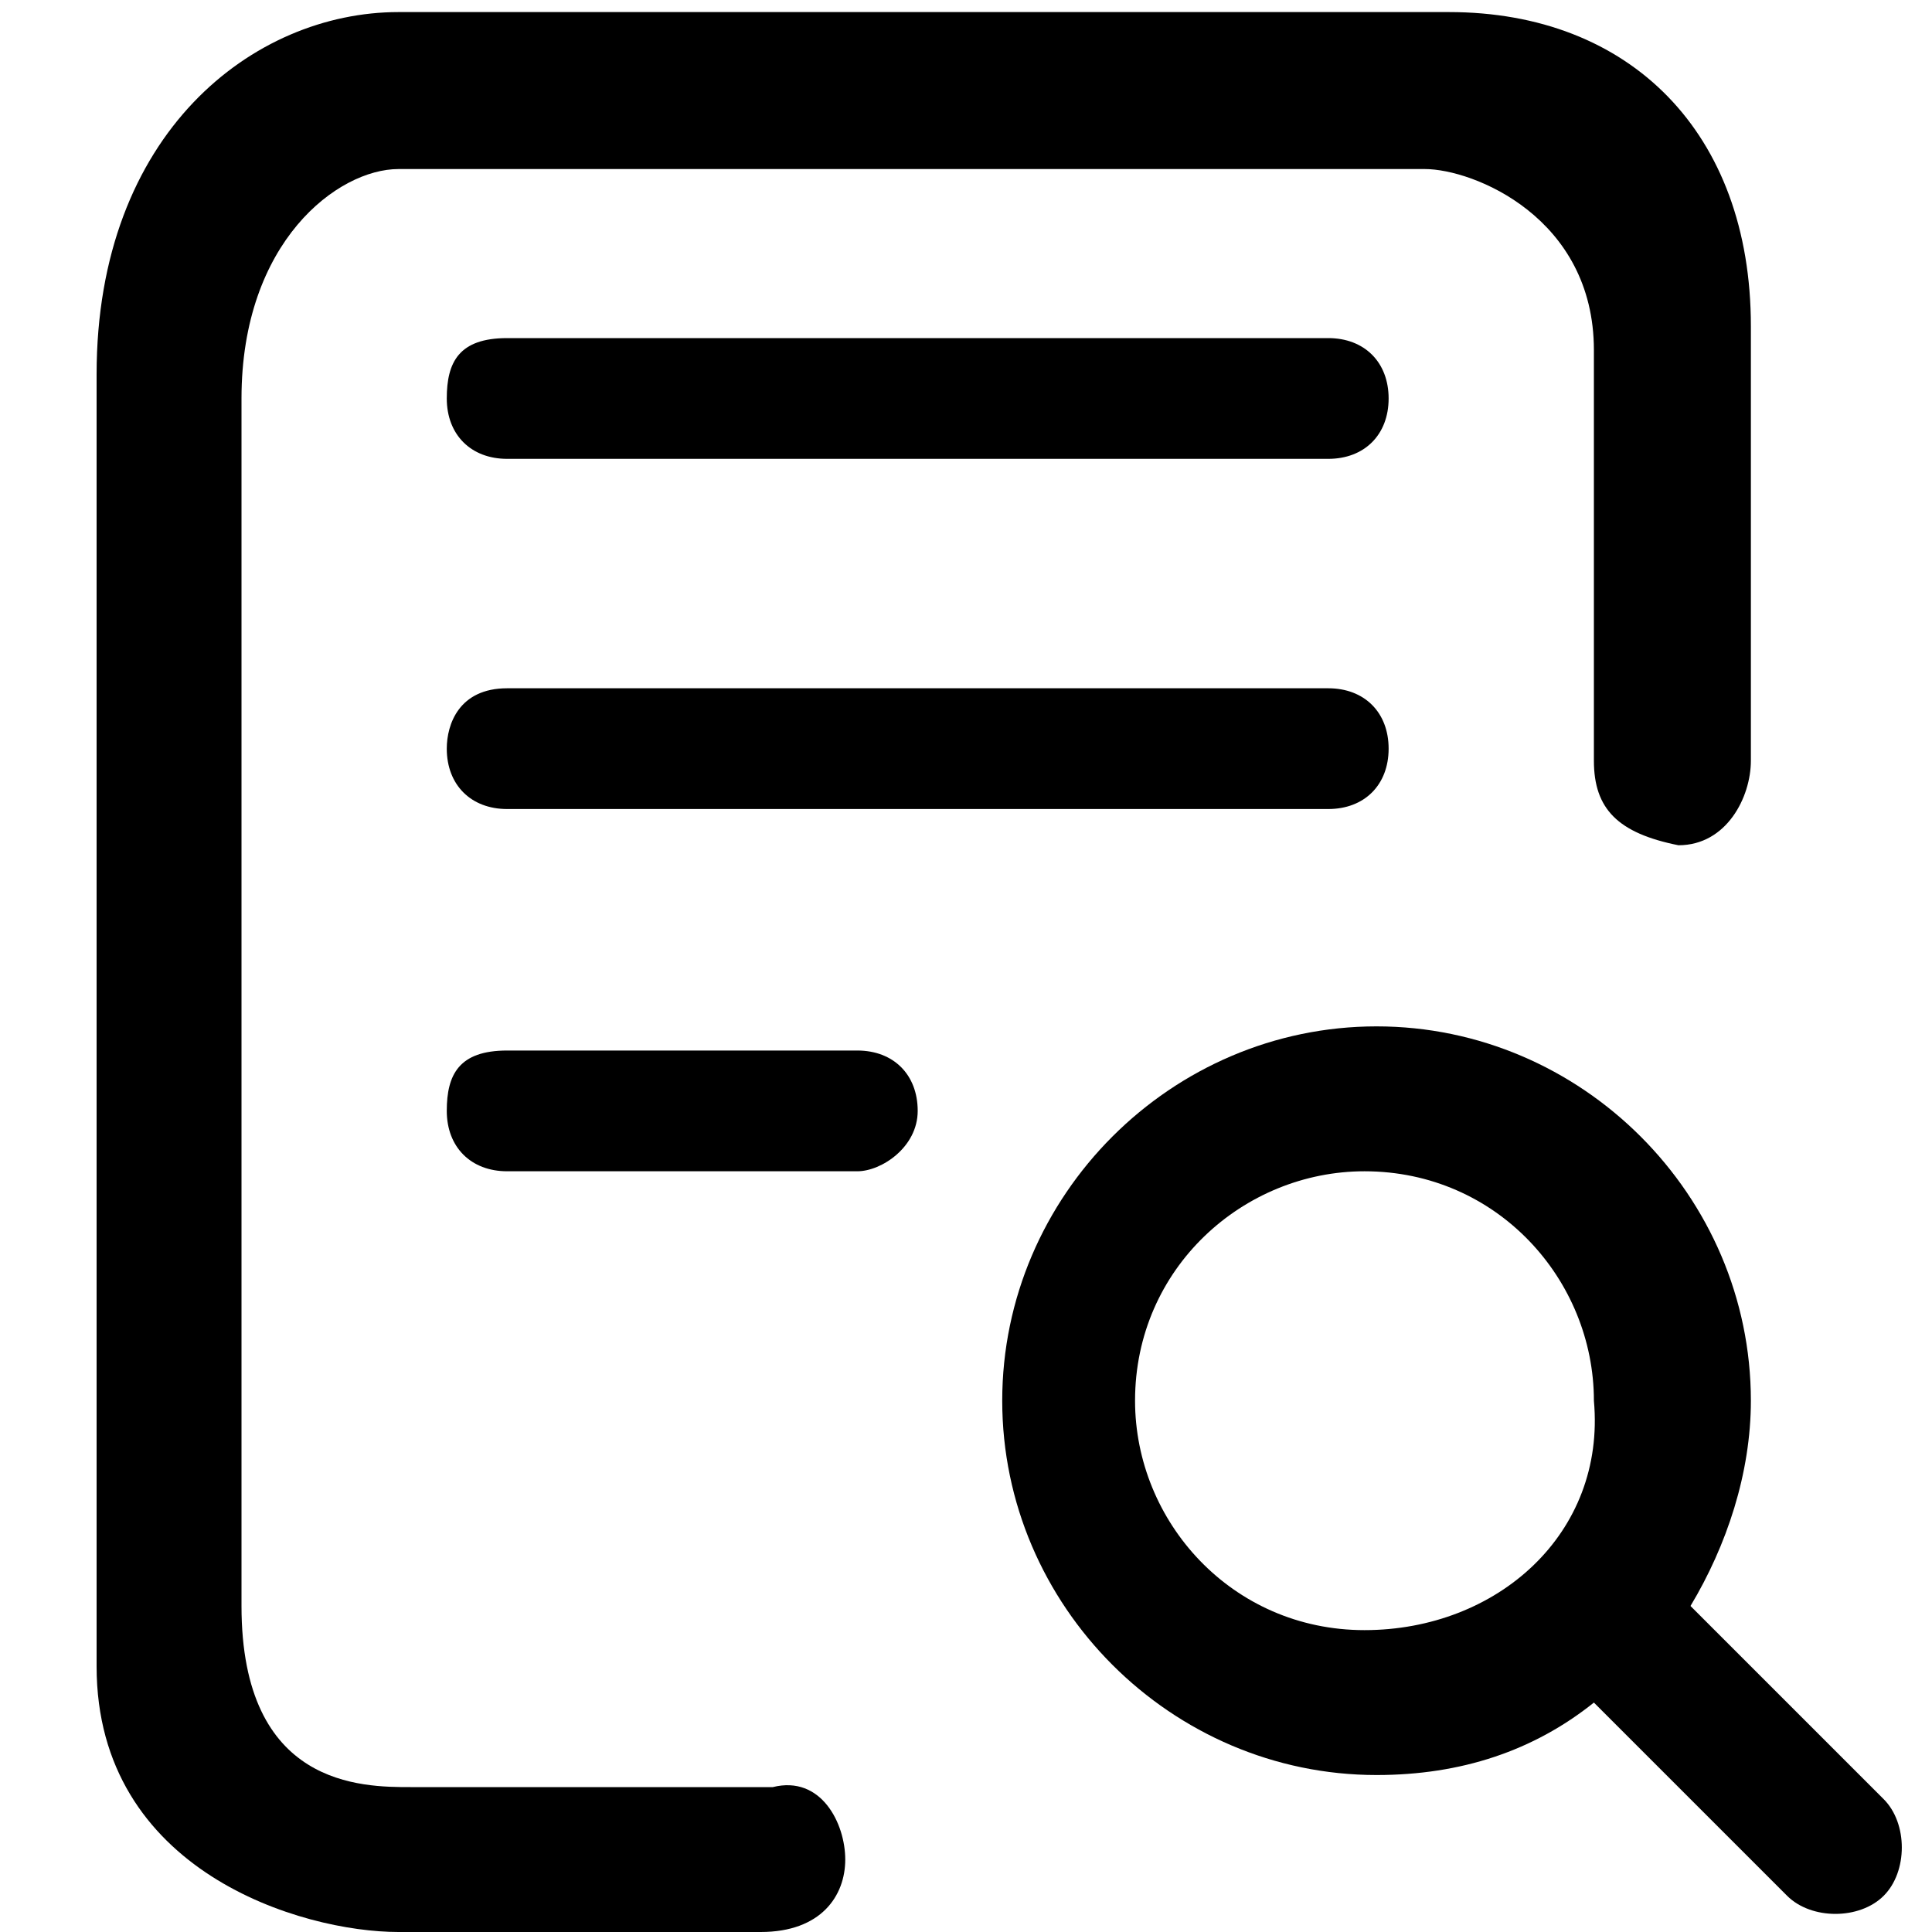
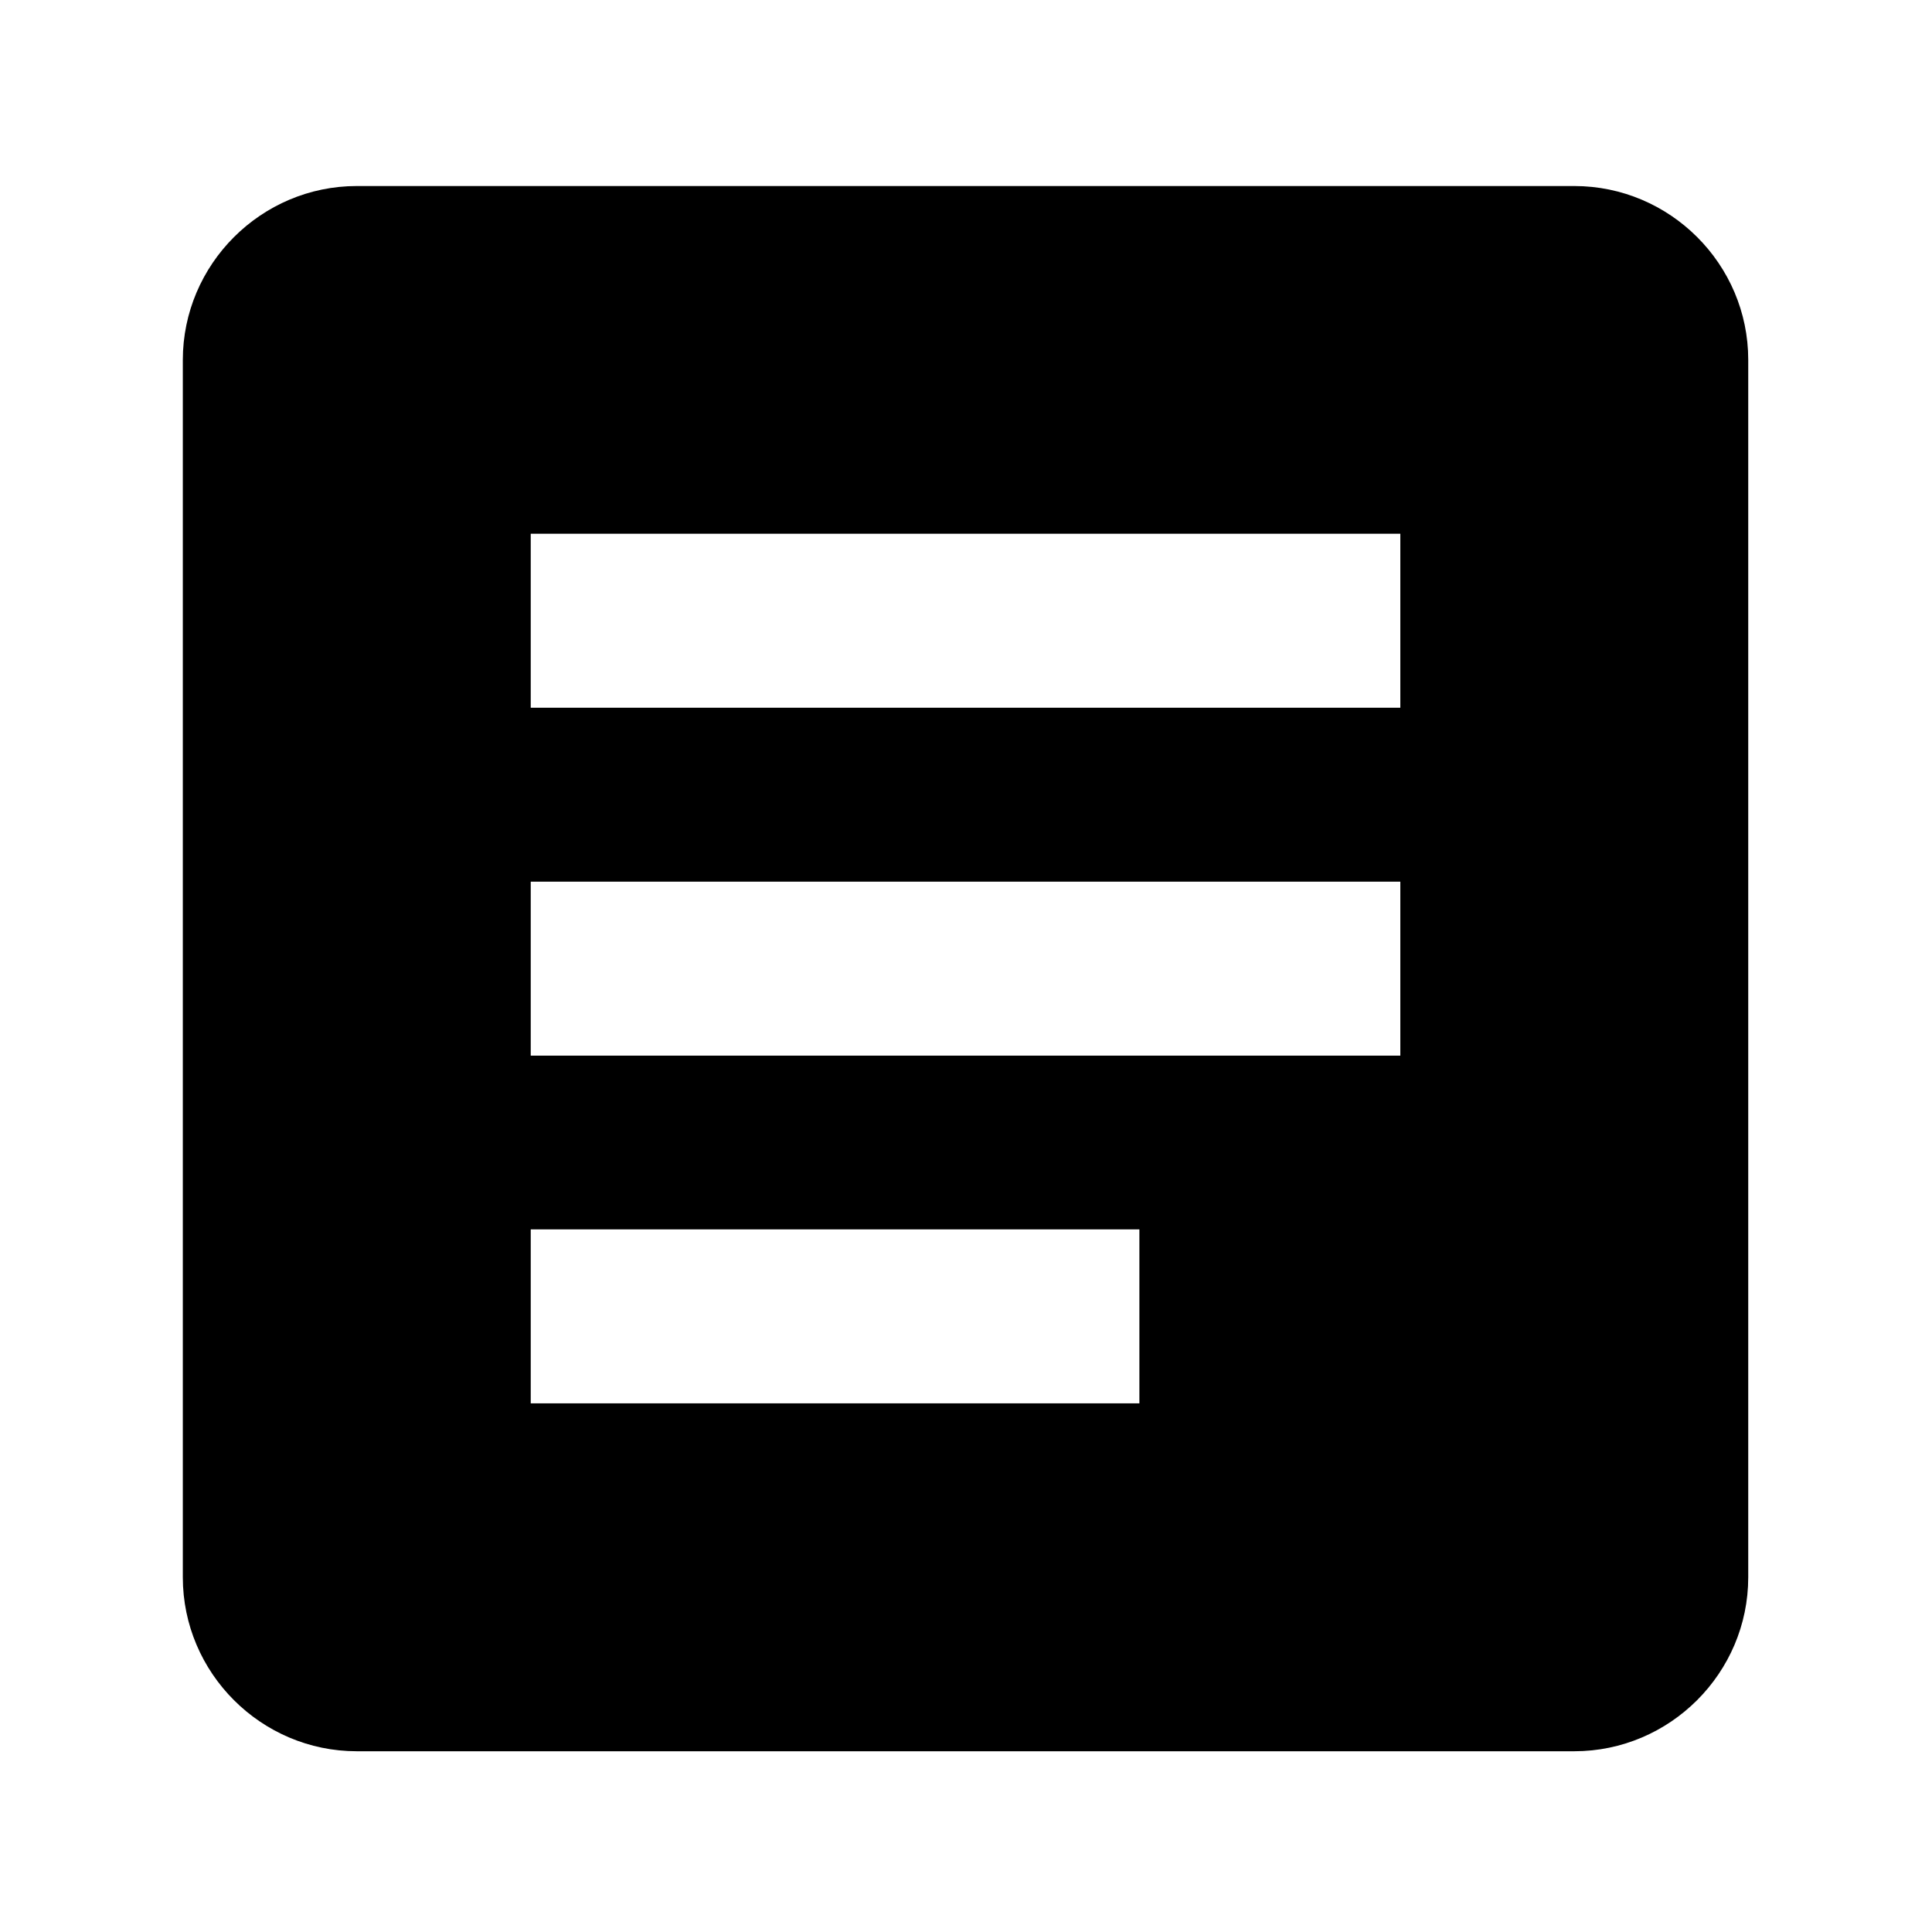
- <svg xmlns="http://www.w3.org/2000/svg" t="1762192270196" class="icon" viewBox="0 0 1024 1024" version="1.1" p-id="52603" width="32" height="32">
-   <path d="M998.4 953.6L896 851.2c19.2-32 32-70.4 32-108.8C928 633.6 838.4 544 729.6 544s-198.4 89.6-198.4 198.4c0 108.8 89.6 198.4 198.4 198.4 44.8 0 83.2-12.8 115.2-38.4l102.4 102.4c12.8 12.8 38.4 12.8 51.2 0 12.8-12.8 12.8-38.4 0-51.2zM723.2 864c-70.4 0-121.6-57.6-121.6-121.6 0-70.4 57.6-121.6 121.6-121.6 70.4 0 121.6 57.6 121.6 121.6 6.4 70.4-51.2 121.6-121.6 121.6z" p-id="52604" />
-   <path d="M211.2 1024c-51.2 0-160-32-160-140.8V198.4c0-128 83.2-192 160-192H768c96 0 160 64 160 166.4v230.4c0 19.2-12.8 44.8-38.4 44.8-32-6.4-44.8-19.2-44.8-44.8V185.6c0-70.4-64-96-89.6-96h-544c-32 0-83.2 38.4-83.2 121.6v640c0 96 64 96 89.6 96h192c25.6-6.4 38.4 19.2 38.4 38.4s-12.8 38.4-44.8 38.4h-192z" p-id="52605" />
-   <path d="M268.8 179.2H704c19.2 0 32 12.8 32 32s-12.8 32-32 32H268.8c-19.2 0-32-12.8-32-32s6.4-32 32-32z m0 185.6H704c19.2 0 32 12.8 32 32s-12.8 32-32 32H268.8c-19.2 0-32-12.8-32-32 0-12.8 6.4-32 32-32z m0 192h185.6c19.2 0 32 12.8 32 32s-19.2 32-32 32H268.8c-19.2 0-32-12.8-32-32s6.4-32 32-32z" p-id="52606" />
+ <svg xmlns="http://www.w3.org/2000/svg" t="1767119151184" class="icon" viewBox="0 0 1024 1024" version="1.1" p-id="101039" width="200" height="200">
+   <path d="M834.4 98.6H189.1c-50.7 0-92.2 41.5-92.2 92.2V836c0 50.7 41.5 92.2 92.2 92.2h645.3c50.7 0 92.2-41.5 92.2-92.2V190.7c0-50.7-41.5-92.1-92.2-92.1z m-92.2 276.5H281.3v-92.2h460.9v92.2z m0 184.4H281.3v-92.2h460.9v92.2zM603.9 743.8H281.3v-92.2h322.6v92.2z" p-id="101040" />
</svg>
